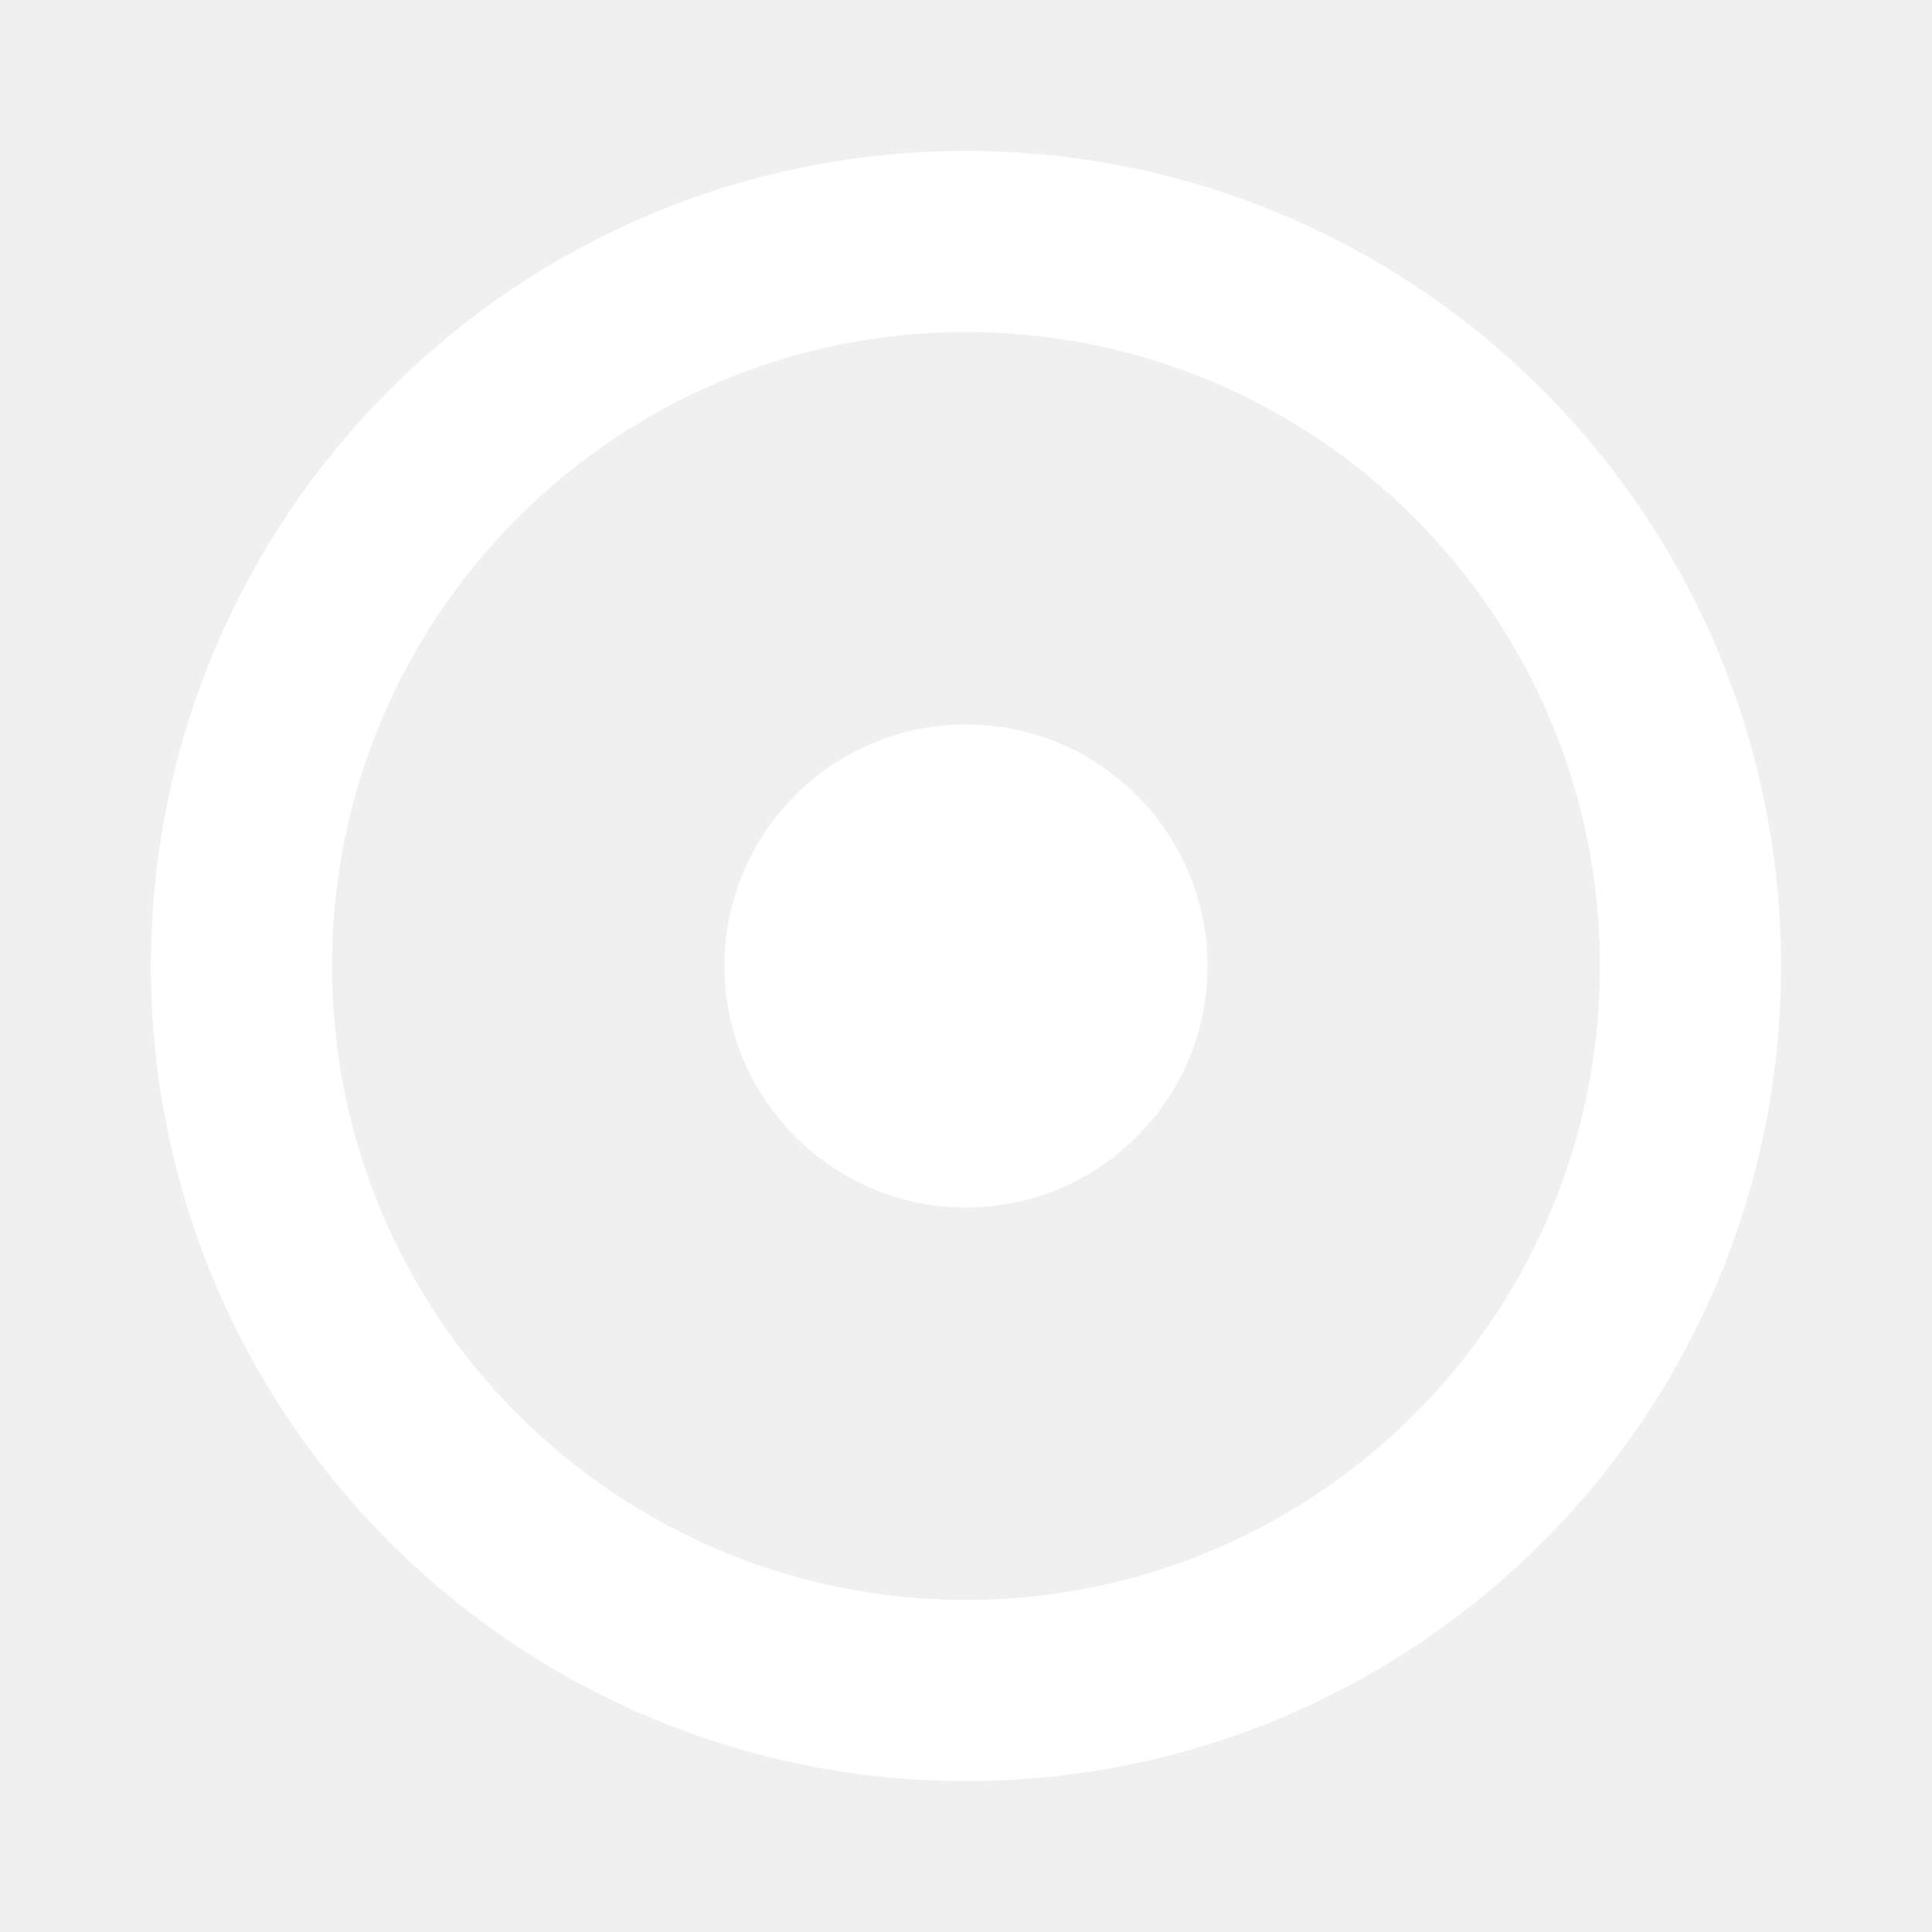
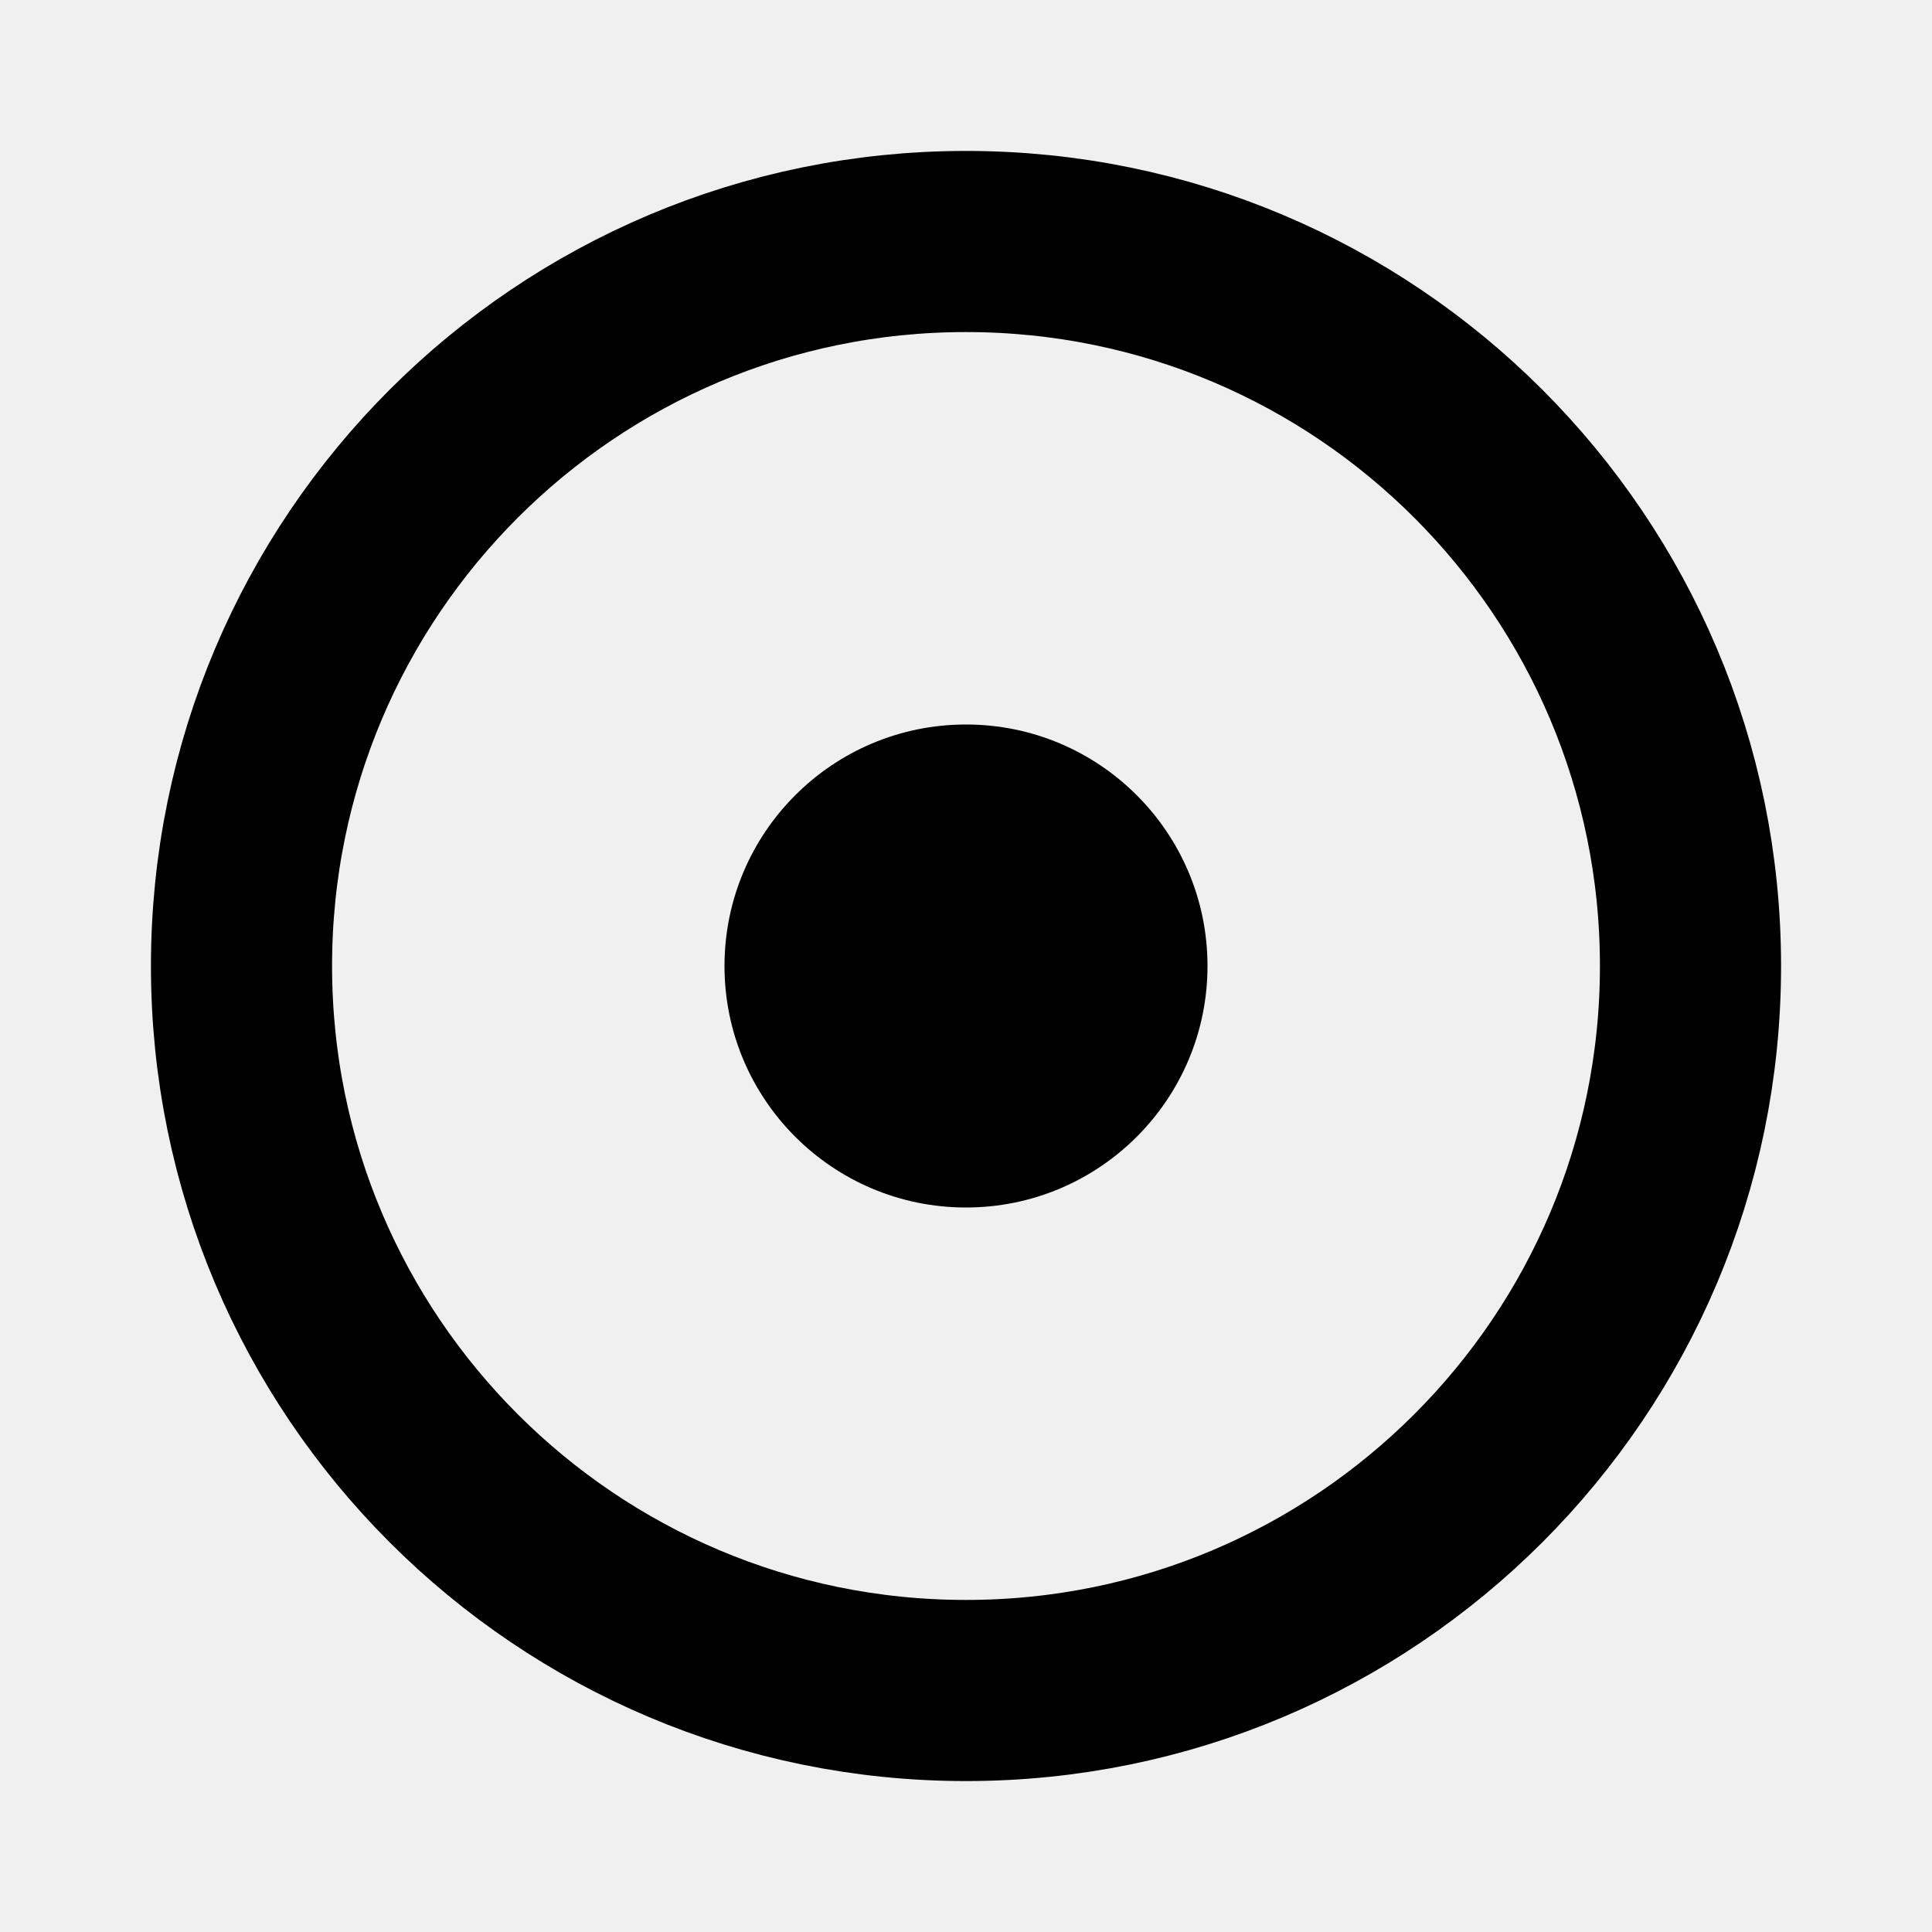
<svg xmlns="http://www.w3.org/2000/svg" width="16" height="16" viewBox="0 0 16 16" fill="none">
-   <path d="M8 10a2 2 0 1 0 0-4 2 2 0 0 0 0 4Z" fill="#ffffff" />
-   <path d="M14 8a6 6 0 1 1-12 0 6 6 0 0 1 12 0Z" stroke="#ffffff" stroke-width="1.5" />
+   <path d="M8 10a2 2 0 1 0 0-4 2 2 0 0 0 0 4Z" fill="currentColor" />
+   <path d="M14 8a6 6 0 1 1-12 0 6 6 0 0 1 12 0Z" stroke="currentColor" stroke-width="1.5" />
</svg>
